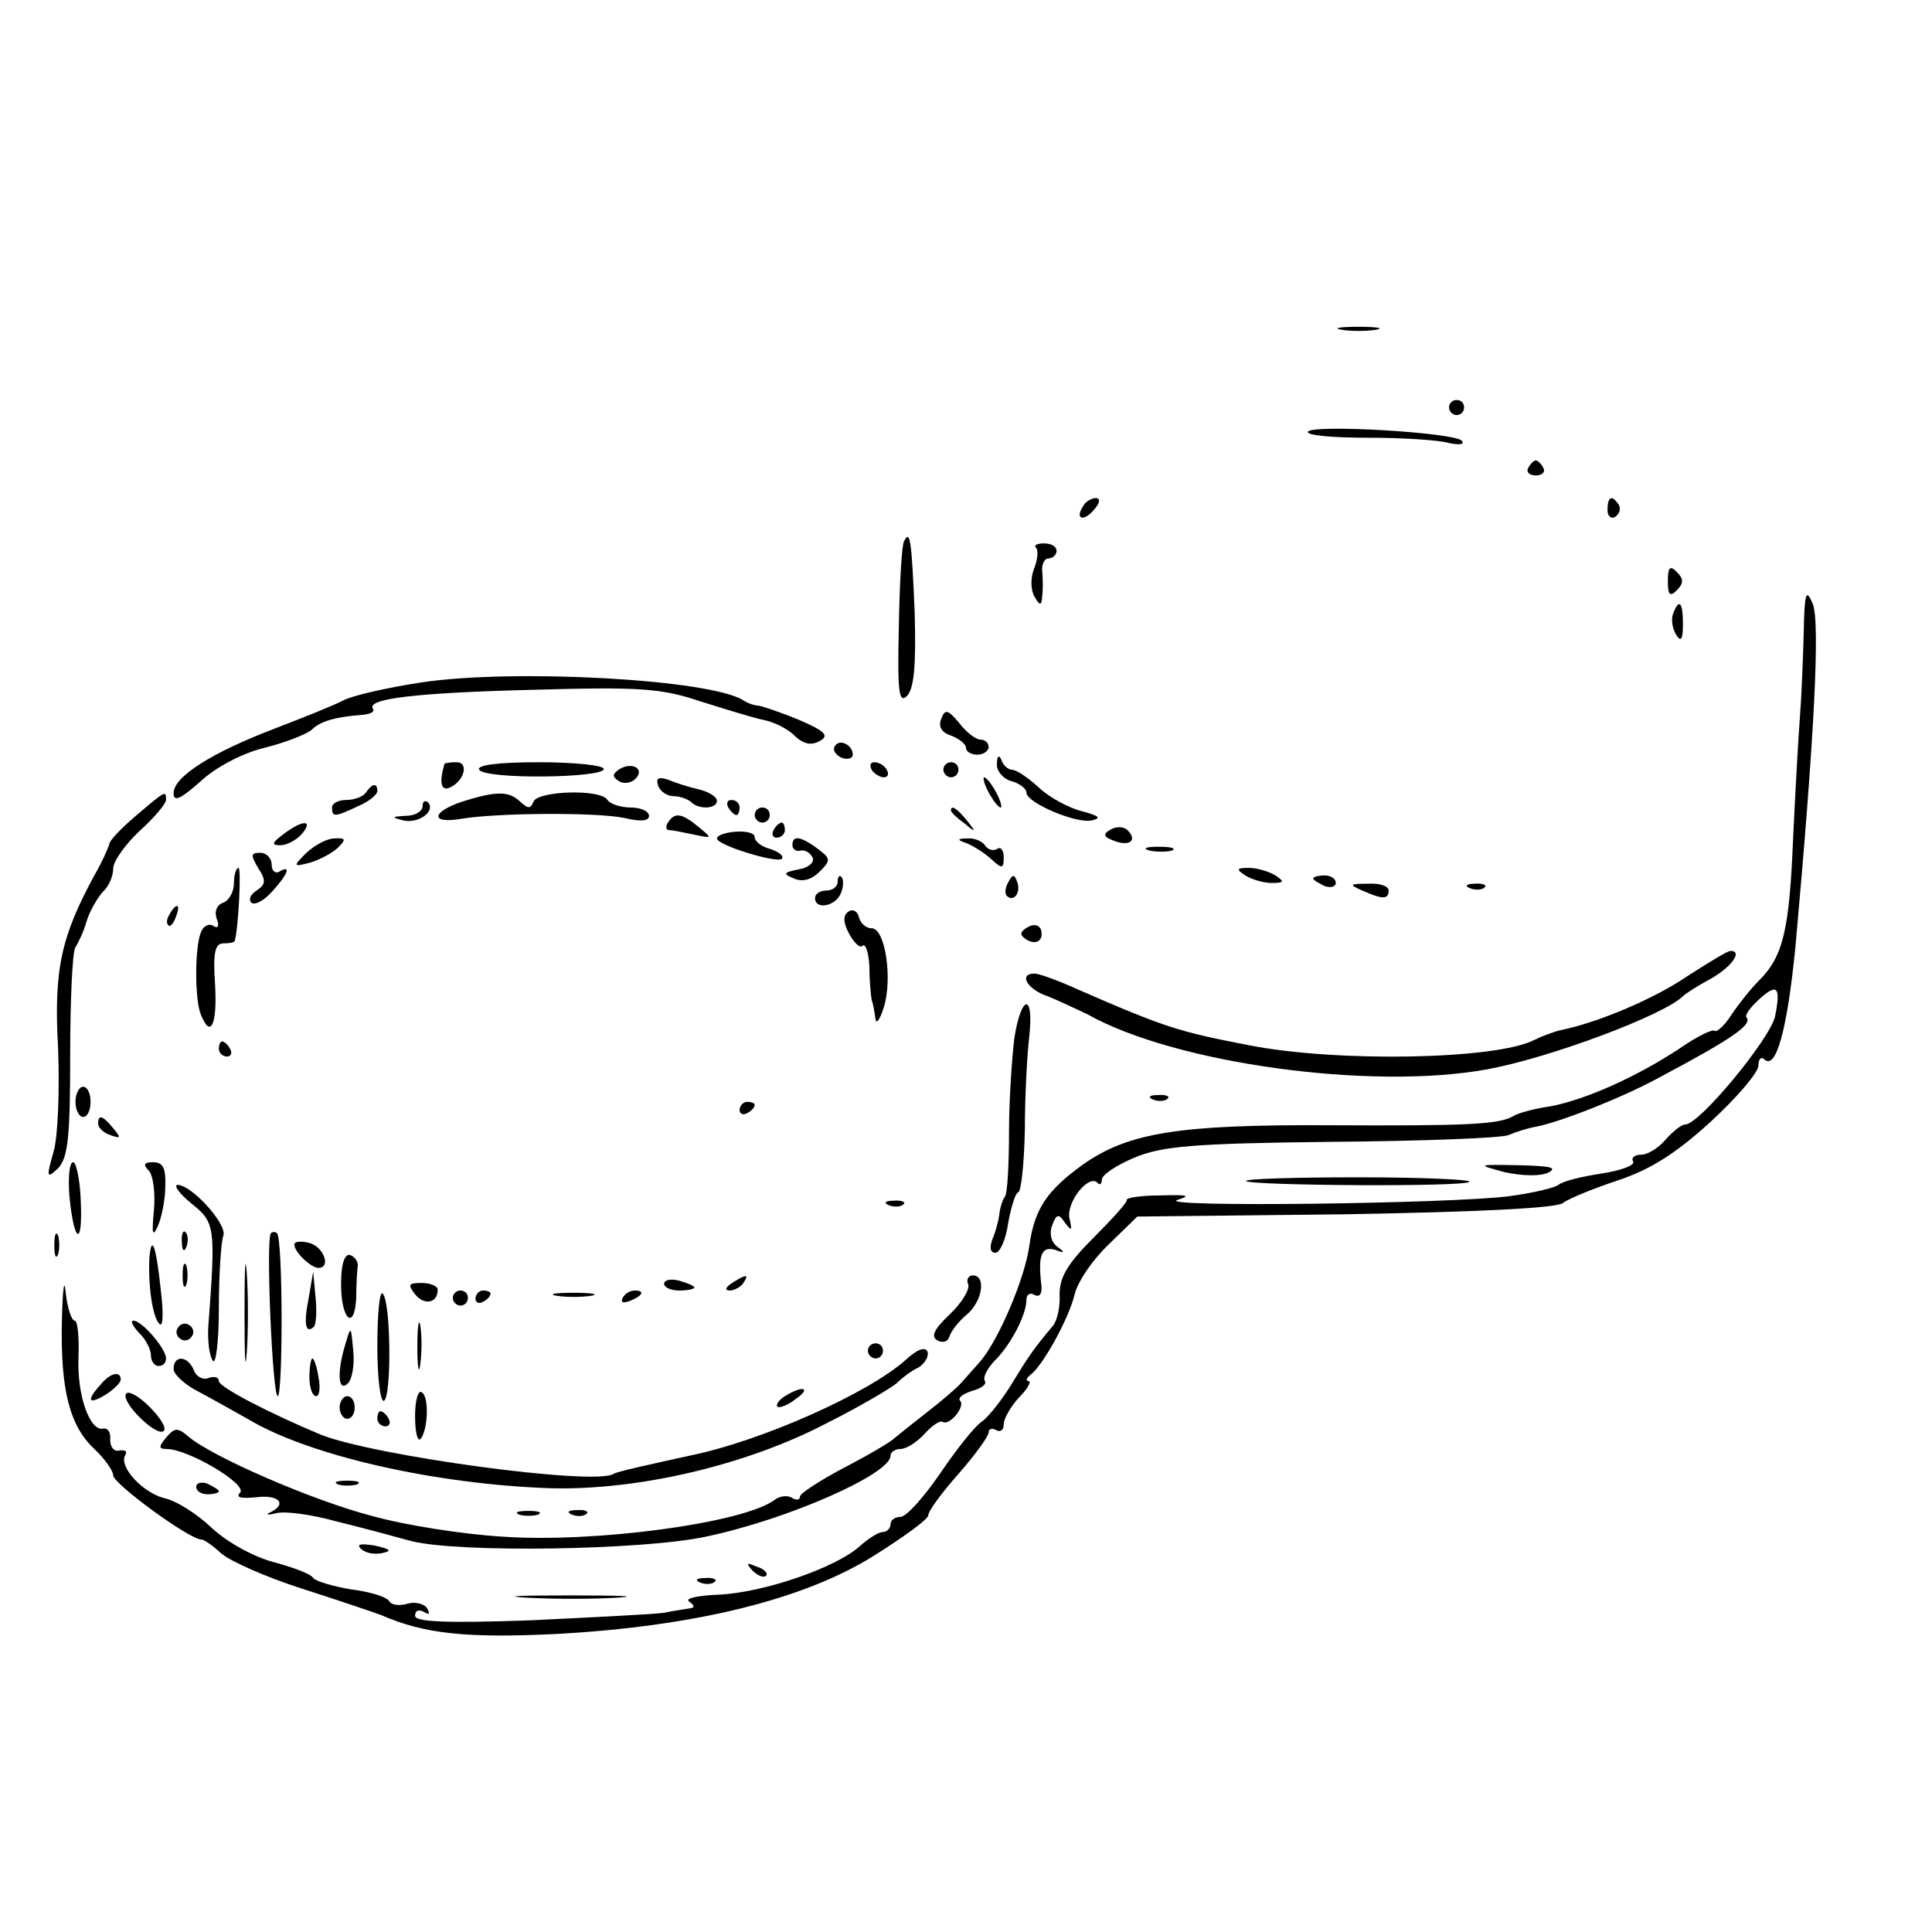
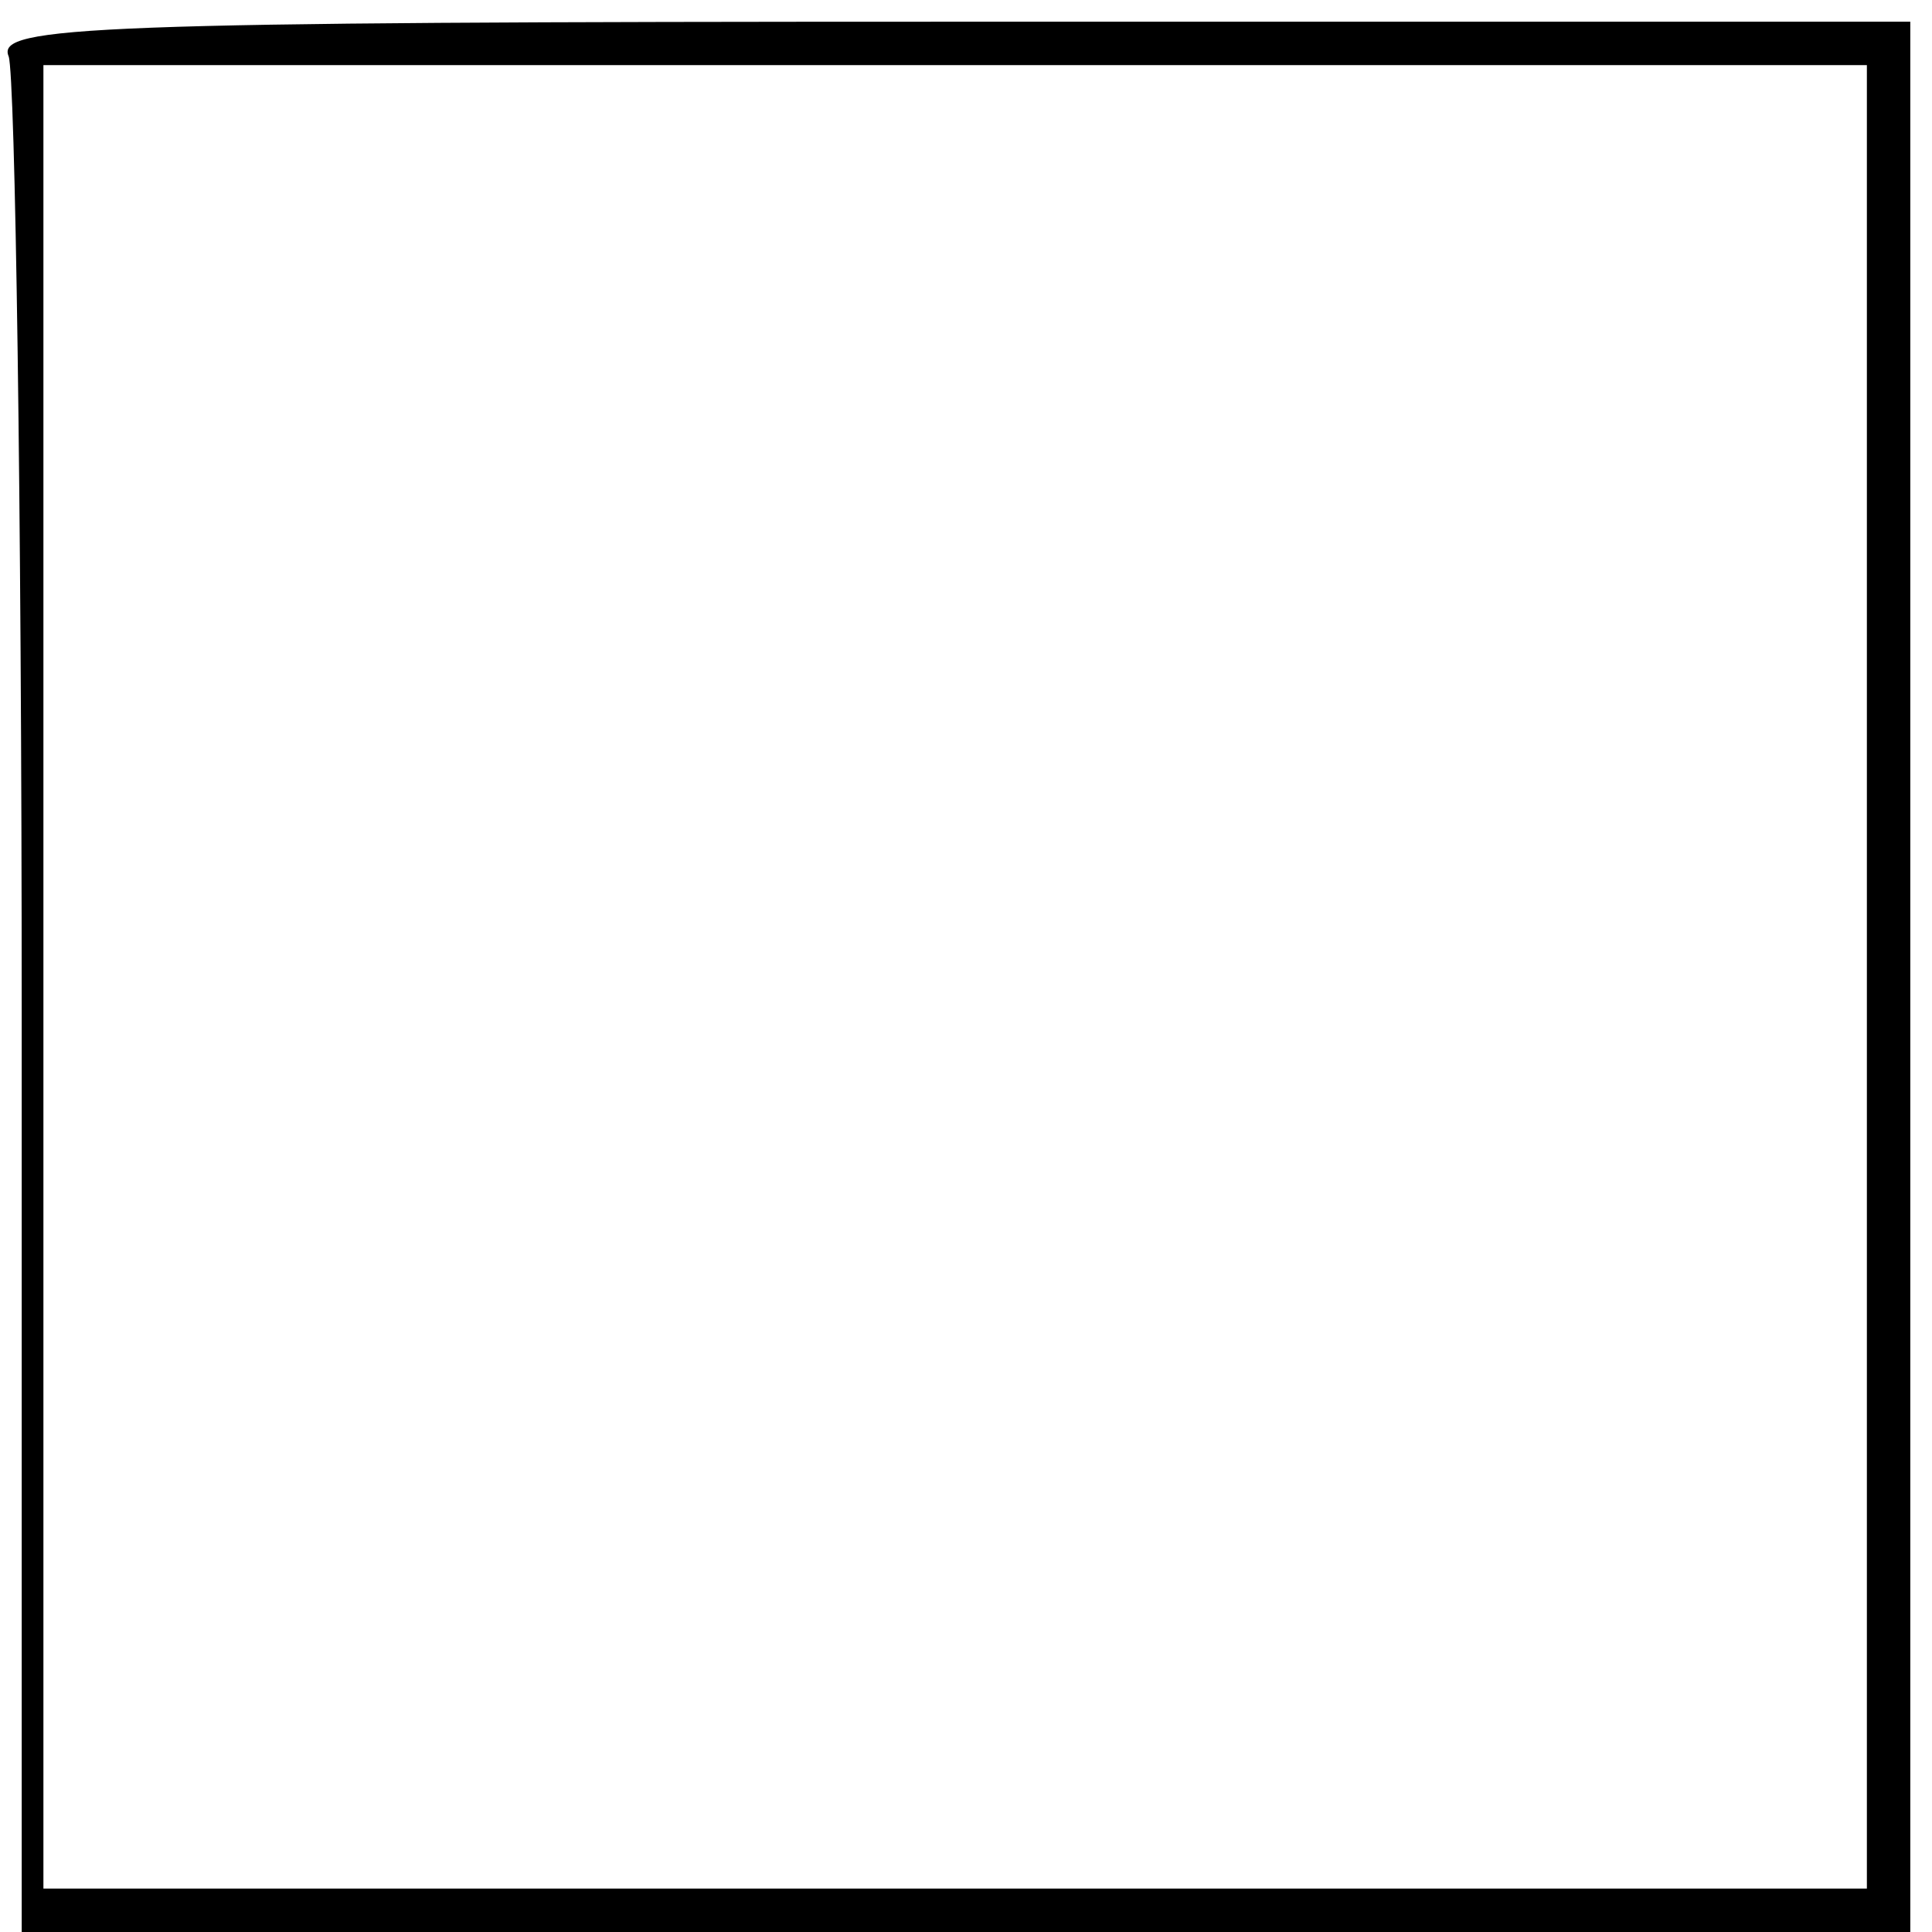
- <svg xmlns="http://www.w3.org/2000/svg" version="1.0" width="256pt" height="256pt" viewBox="0 0 256 256" preserveAspectRatio="xMidYMid meet">
-   <g transform="translate(0,256) scale(0.1,-0.1)" fill="#000000" stroke="none">
-     <path d="M1778 2123 c12 -2 32 -2 45 0 12 2 2 4 -23 4 -25 0 -35 -2 -22 -4z" />
-     <path d="M1920 2020 c0 -5 5 -10 10 -10 6 0 10 5 10 10 0 6 -4 10 -10 10 -5 0 -10 -4 -10 -10z" />
-     <path d="M1733 1988 c-2 -5 33 -8 79 -8 46 0 94 -3 108 -7 14 -3 21 -2 17 3 -10 11 -197 22 -204 12z" />
-     <path d="M2025 1940 c-3 -5 1 -10 10 -10 9 0 13 5 10 10 -3 6 -8 10 -10 10 -2 0 -7 -4 -10 -10z" />
-     <path d="M1435 1889 c-11 -17 1 -21 15 -4 8 9 8 15 2 15 -6 0 -14 -5 -17 -11z" />
-     <path d="M2130 1884 c0 -8 5 -12 10 -9 6 4 8 11 5 16 -9 14 -15 11 -15 -7z" />
-     <path d="M1198 1843 c-3 -4 -6 -55 -7 -113 -2 -87 0 -103 11 -92 9 10 12 39 10 110 -4 96 -6 111 -14 95z" />
-     <path d="M1373 1834 c3 -3 2 -16 -3 -28 -5 -13 -4 -29 1 -37 7 -12 9 -12 10 1 1 8 1 23 0 33 -1 9 3 17 8 17 6 0 11 5 11 10 0 6 -7 10 -17 10 -9 0 -14 -3 -10 -6z" />
-     <path d="M2210 1790 c0 -19 3 -21 12 -12 9 9 9 15 0 24 -9 9 -12 7 -12 -12z" />
-     <path d="M2390 1720 c-1 -36 -3 -85 -5 -110 -2 -25 -6 -97 -9 -160 -5 -122 -13 -157 -45 -189 -11 -11 -27 -31 -37 -46 -9 -14 -19 -23 -22 -21 -2 3 -23 -7 -46 -23 -56 -37 -124 -68 -172 -77 -21 -3 -43 -9 -49 -13 -19 -11 -61 -13 -245 -12 -199 1 -265 -10 -325 -52 -47 -34 -64 -58 -71 -107 -6 -45 -42 -128 -66 -155 -7 -8 -18 -20 -24 -27 -6 -7 -26 -24 -44 -38 -18 -14 -38 -30 -44 -35 -6 -6 -37 -24 -68 -40 -32 -17 -58 -34 -58 -38 0 -5 -5 -5 -10 -2 -6 4 -16 3 -23 -2 -40 -31 -240 -58 -363 -49 -50 3 -127 15 -170 27 -78 20 -214 79 -245 106 -14 12 -18 11 -29 -2 -10 -12 -10 -15 1 -15 28 0 108 -47 97 -58 -6 -6 1 -8 21 -6 31 4 42 -9 19 -20 -7 -3 -3 -4 8 -1 12 3 48 -2 80 -11 33 -8 77 -20 99 -26 63 -16 309 -12 391 6 109 23 244 83 244 107 0 5 6 9 13 9 8 0 22 9 32 20 10 11 20 18 24 16 9 -6 31 21 23 28 -3 4 4 9 16 13 12 3 20 9 17 13 -3 5 3 16 12 26 22 21 43 62 43 81 0 8 5 11 11 7 6 -3 10 1 9 12 -5 41 0 53 18 48 13 -5 14 -4 3 4 -8 6 -11 17 -7 28 6 16 9 16 17 4 9 -12 10 -11 6 6 -4 21 25 58 37 47 3 -4 6 -2 6 4 0 6 19 19 43 29 36 15 75 19 261 21 121 1 226 5 235 9 9 4 25 9 36 11 32 6 116 39 165 66 96 51 123 70 114 79 -2 3 5 13 16 23 25 23 30 18 22 -22 -7 -30 -100 -143 -119 -143 -5 0 -16 -9 -26 -20 -9 -11 -24 -20 -32 -20 -9 0 -14 -4 -11 -9 3 -5 -16 -12 -42 -16 -26 -4 -51 -10 -57 -15 -5 -4 -35 -11 -65 -15 -77 -10 -470 -15 -440 -5 19 6 14 7 -22 6 -25 0 -46 -3 -45 -6 1 -3 -19 -25 -44 -50 -34 -34 -45 -52 -45 -75 1 -16 -3 -35 -9 -42 -26 -31 -32 -40 -54 -76 -12 -20 -30 -43 -39 -50 -10 -6 -35 -38 -56 -69 -22 -32 -45 -58 -53 -58 -7 0 -13 -4 -13 -10 0 -5 -5 -10 -10 -10 -6 0 -20 -9 -31 -19 -31 -28 -126 -61 -186 -64 -28 -1 -46 -5 -40 -9 7 -5 8 -8 2 -9 -5 -1 -21 -3 -35 -6 -14 -2 -94 -6 -177 -10 -114 -4 -153 -2 -153 6 0 7 5 9 12 5 7 -4 8 -3 4 5 -4 6 -16 9 -26 6 -10 -3 -21 -2 -24 3 -3 6 -26 13 -51 16 -24 4 -47 11 -50 15 -2 5 -26 14 -52 21 -27 7 -63 27 -83 46 -19 18 -47 36 -63 39 -29 8 -60 42 -51 57 3 5 0 7 -8 6 -7 -2 -12 5 -12 14 1 10 -3 16 -9 15 -18 -4 -35 44 -33 94 1 27 -1 49 -5 49 -4 0 -10 17 -12 38 -2 20 -4 3 -5 -38 -2 -91 10 -139 43 -170 14 -13 25 -29 25 -35 0 -11 101 -85 117 -85 4 0 16 -9 27 -19 12 -10 59 -31 106 -46 47 -15 94 -31 105 -35 57 -25 113 -31 234 -25 180 10 325 45 418 103 40 25 73 49 73 54 0 6 18 30 40 55 22 25 40 50 40 55 0 5 5 6 10 3 6 -3 10 0 10 8 0 7 9 23 20 35 12 12 17 22 13 22 -4 0 -3 4 2 8 16 11 51 74 59 107 4 17 24 46 45 66 l38 37 275 3 c171 3 281 8 289 15 8 6 40 19 73 30 42 14 76 35 122 77 35 32 64 66 64 75 0 8 3 12 7 9 16 -17 31 37 42 148 25 277 33 430 23 455 -9 21 -11 15 -12 -40z" />
-     <path d="M2217 1747 c-3 -8 -1 -20 4 -28 6 -10 9 -7 9 14 0 29 -5 35 -13 14z" />
-     <path d="M560 1656 c-47 -7 -94 -18 -105 -24 -11 -6 -51 -22 -90 -37 -84 -32 -135 -64 -135 -86 0 -12 9 -8 35 15 20 19 56 38 85 45 28 7 56 18 63 24 11 11 30 17 69 20 9 1 15 4 12 8 -8 13 54 21 213 25 141 4 169 2 220 -15 32 -10 70 -22 85 -25 15 -3 34 -13 42 -22 11 -10 21 -12 32 -6 13 7 8 13 -27 28 -24 10 -48 18 -54 19 -5 0 -14 3 -20 7 -44 28 -303 42 -425 24z" />
-     <path d="M1247 1607 c-4 -10 1 -18 14 -22 10 -4 19 -11 19 -16 0 -5 7 -9 15 -9 8 0 15 5 15 10 0 6 -5 10 -11 10 -6 0 -19 10 -28 22 -15 18 -19 19 -24 5z" />
-     <path d="M1106 1571 c-3 -5 1 -11 9 -15 8 -3 15 -1 15 4 0 13 -18 22 -24 11z" />
-     <path d="M1321 1548 c-1 -9 8 -20 19 -23 11 -3 20 -10 20 -15 0 -14 67 -42 87 -37 13 3 9 6 -13 12 -17 4 -43 18 -57 31 -14 13 -30 24 -36 24 -5 0 -12 6 -14 13 -3 7 -6 6 -6 -5z" />
-     <path d="M589 1548 c-7 -24 -5 -36 6 -32 20 8 27 34 10 34 -8 0 -15 -1 -16 -2z" />
-     <path d="M635 1540 c8 -13 165 -11 165 1 0 5 -39 9 -86 9 -56 0 -83 -4 -79 -10z" />
-     <path d="M821 1541 c-10 -7 -10 -10 -1 -16 6 -4 16 -3 22 3 13 13 -4 23 -21 13z" />
-     <path d="M1155 1540 c3 -5 11 -10 16 -10 6 0 7 5 4 10 -3 6 -11 10 -16 10 -6 0 -7 -4 -4 -10z" />
-     <path d="M1250 1540 c0 -5 5 -10 10 -10 6 0 10 5 10 10 0 6 -4 10 -10 10 -5 0 -10 -4 -10 -10z" />
-     <path d="M872 1519 c3 -8 12 -14 21 -14 8 0 19 -4 23 -8 10 -10 34 -9 34 2 0 5 -11 12 -24 15 -13 3 -32 9 -41 13 -13 4 -16 2 -13 -8z" />
-     <path d="M1310 1510 c6 -11 13 -20 16 -20 2 0 0 9 -6 20 -6 11 -13 20 -16 20 -2 0 0 -9 6 -20z" />
-     <path d="M485 1510 c-3 -5 -15 -10 -26 -10 -10 0 -19 -4 -19 -10 0 -13 3 -13 35 2 14 6 25 15 25 20 0 11 -7 10 -15 -2z" />
-     <path d="M180 1479 c-19 -16 -35 -33 -35 -37 -1 -4 -9 -23 -20 -42 -44 -81 -54 -125 -48 -229 2 -55 0 -116 -6 -137 -10 -35 -9 -36 6 -22 13 14 16 40 16 150 0 73 3 138 7 143 4 6 11 21 15 35 4 13 14 30 21 38 8 7 14 21 14 31 0 10 16 32 35 50 19 17 35 36 35 41 0 13 0 13 -40 -21z" />
-     <path d="M613 1498 c-42 -14 -43 -30 -2 -23 47 8 180 9 217 1 21 -5 32 -4 32 3 0 6 -11 11 -24 11 -14 0 -28 5 -31 10 -9 15 -92 12 -98 -2 -4 -10 -7 -10 -18 0 -15 14 -31 14 -76 0z" />
-     <path d="M560 1492 c0 -7 -10 -13 -22 -13 -19 -1 -20 -2 -4 -6 20 -5 44 12 33 24 -4 3 -7 1 -7 -5z" />
-     <path d="M965 1490 c3 -5 8 -10 11 -10 2 0 4 5 4 10 0 6 -5 10 -11 10 -5 0 -7 -4 -4 -10z" />
-     <path d="M1000 1480 c0 -5 5 -10 10 -10 6 0 10 5 10 10 0 6 -4 10 -10 10 -5 0 -10 -4 -10 -10z" />
-     <path d="M1260 1486 c0 -2 8 -10 18 -17 15 -13 16 -12 3 4 -13 16 -21 21 -21 13z" />
-     <path d="M885 1470 c-3 -5 -3 -10 2 -10 4 0 19 -3 33 -6 24 -5 24 -5 6 10 -23 19 -32 20 -41 6z" />
-     <path d="M376 1455 c-16 -12 -17 -15 -4 -15 8 0 21 7 28 15 16 19 1 19 -24 0z" />
-     <path d="M1025 1460 c-3 -5 -1 -10 4 -10 6 0 11 5 11 10 0 6 -2 10 -4 10 -3 0 -8 -4 -11 -10z" />
-     <path d="M1472 1461 c-11 -6 -10 -10 4 -15 20 -8 32 0 18 14 -5 5 -15 5 -22 1z" />
-     <path d="M950 1449 c0 -9 79 -33 86 -27 3 4 -4 9 -15 13 -12 3 -21 10 -21 16 0 5 -11 8 -25 7 -14 -1 -25 -5 -25 -9z" />
-     <path d="M406 1430 c-18 -18 -18 -19 5 -13 13 4 30 13 37 20 11 11 10 13 -5 12 -10 0 -26 -9 -37 -19z" />
-     <path d="M1050 1440 c0 -5 5 -9 11 -7 6 1 13 -3 16 -10 2 -6 -6 -13 -19 -15 -20 -4 -21 -6 -6 -12 11 -5 23 -2 34 9 15 15 15 17 -2 30 -23 17 -34 19 -34 5z" />
-     <path d="M1280 1443 c8 -3 23 -12 33 -21 15 -14 17 -13 17 2 0 9 -4 15 -9 11 -5 -3 -12 -1 -16 5 -3 5 -14 10 -23 9 -14 0 -14 -2 -2 -6z" />
-     <path d="M1523 1433 c9 -2 23 -2 30 0 6 3 -1 5 -18 5 -16 0 -22 -2 -12 -5z" />
-     <path d="M342 1410 c11 -17 10 -22 -2 -30 -8 -5 -11 -12 -7 -16 4 -4 16 2 27 14 21 23 27 37 10 27 -5 -3 -10 1 -10 9 0 9 -7 16 -15 16 -13 0 -13 -3 -3 -20z" />
-     <path d="M310 1390 c0 -11 -6 -23 -14 -26 -9 -3 -12 -12 -9 -21 4 -10 2 -14 -4 -10 -6 4 -14 0 -17 -9 -8 -20 -8 -88 0 -108 13 -33 22 -14 19 39 -3 43 0 55 11 55 8 0 14 1 15 3 5 18 9 97 5 97 -3 0 -6 -9 -6 -20z" />
-     <path d="M1650 1400 c8 -5 24 -10 35 -10 17 0 17 2 5 10 -8 5 -24 10 -35 10 -17 0 -17 -2 -5 -10z" />
-     <path d="M1110 1392 c0 -7 -7 -12 -15 -12 -8 0 -15 -4 -15 -10 0 -16 27 -11 34 6 4 9 4 19 1 22 -3 3 -5 0 -5 -6z" />
-     <path d="M1336 1391 c-4 -7 -5 -15 -2 -18 9 -9 19 4 14 18 -4 11 -6 11 -12 0z" />
-     <path d="M1740 1396 c0 -2 7 -6 15 -10 8 -3 15 -1 15 4 0 6 -7 10 -15 10 -8 0 -15 -2 -15 -4z" />
-     <path d="M1805 1380 c27 -12 35 -12 35 0 0 6 -12 10 -27 9 -25 0 -26 -1 -8 -9z" />
-     <path d="M1948 1383 c7 -3 16 -2 19 1 4 3 -2 6 -13 5 -11 0 -14 -3 -6 -6z" />
-     <path d="M225 1349 c-4 -6 -5 -12 -2 -15 2 -3 7 2 10 11 7 17 1 20 -8 4z" />
-     <path d="M1124 1352 c-7 -5 -7 -14 1 -29 7 -13 15 -20 18 -16 4 3 8 -9 9 -28 0 -19 2 -38 3 -44 2 -5 4 -17 5 -25 1 -8 6 -1 11 15 12 38 2 105 -16 105 -8 0 -15 7 -17 15 -2 8 -8 11 -14 7z" />
-     <path d="M1361 1331 c-10 -6 -10 -10 -1 -16 13 -8 24 -1 19 14 -3 6 -10 7 -18 2z" />
-     <path d="M2235 1266 c-44 -30 -118 -61 -167 -71 -9 -2 -25 -8 -35 -13 -50 -26 -261 -30 -378 -7 -93 18 -110 23 -227 74 -26 12 -52 21 -57 21 -22 0 -10 -21 17 -30 15 -6 38 -17 53 -24 115 -65 375 -101 529 -73 83 15 235 72 260 97 3 3 18 13 35 22 29 16 45 38 28 38 -4 0 -30 -16 -58 -34z" />
-     <path d="M1344 1184 c-3 -25 -7 -81 -7 -123 0 -42 -2 -80 -5 -86 -4 -5 -7 -16 -8 -25 -1 -8 -5 -23 -9 -32 -4 -11 -3 -18 4 -18 6 0 14 18 17 40 4 22 10 40 13 40 4 0 8 37 9 83 0 45 3 101 6 125 6 57 -11 54 -20 -4z" />
-     <path d="M290 1170 c0 -5 5 -10 11 -10 5 0 7 5 4 10 -3 6 -8 10 -11 10 -2 0 -4 -4 -4 -10z" />
-     <path d="M100 1100 c0 -11 5 -20 10 -20 6 0 10 9 10 20 0 11 -4 20 -10 20 -5 0 -10 -9 -10 -20z" />
-     <path d="M1528 1103 c7 -3 16 -2 19 1 4 3 -2 6 -13 5 -11 0 -14 -3 -6 -6z" />
-     <path d="M980 1089 c0 -5 5 -7 10 -4 6 3 10 8 10 11 0 2 -4 4 -10 4 -5 0 -10 -5 -10 -11z" />
-     <path d="M130 1071 c0 -5 7 -12 16 -15 14 -5 15 -4 4 9 -14 17 -20 19 -20 6z" />
-     <path d="M92 975 c6 -63 18 -68 15 -6 -1 28 -6 51 -10 51 -5 0 -7 -20 -5 -45z" />
-     <path d="M197 1009 c6 -6 9 -30 7 -52 -3 -32 -2 -37 5 -22 5 11 10 35 10 53 1 24 -3 32 -16 32 -12 0 -14 -3 -6 -11z" />
-     <path d="M1993 1007 c22 -5 47 -6 58 -1 14 7 3 9 -38 10 -56 1 -57 1 -20 -9z" />
-     <path d="M1651 995 c7 -6 289 -8 296 -1 4 3 -63 6 -147 6 -84 0 -151 -2 -149 -5z" />
-     <path d="M254 965 c31 -25 32 -30 22 -163 -1 -17 1 -38 6 -45 4 -6 8 25 8 70 0 45 3 88 6 96 5 15 -42 67 -61 67 -5 -1 3 -12 19 -25z" />
-     <path d="M1178 963 c7 -3 16 -2 19 1 4 3 -2 6 -13 5 -11 0 -14 -3 -6 -6z" />
-     <path d="M72 910 c0 -14 2 -19 5 -12 2 6 2 18 0 25 -3 6 -5 1 -5 -13z" />
-     <path d="M241 914 c0 -11 3 -14 6 -6 3 7 2 16 -1 19 -3 4 -6 -2 -5 -13z" />
-     <path d="M359 926 c-7 -7 2 -216 9 -216 7 0 7 209 -1 216 -2 2 -6 2 -8 0z" />
-     <path d="M324 820 c0 -58 1 -81 3 -52 2 28 2 76 0 105 -2 28 -3 5 -3 -53z" />
-     <path d="M390 911 c0 -10 22 -31 32 -31 17 0 7 28 -12 33 -11 3 -20 2 -20 -2z" />
-     <path d="M198 894 c-2 -36 4 -79 13 -88 5 -6 6 13 2 45 -6 57 -12 75 -15 43z" />
-     <path d="M452 861 c-1 -47 17 -67 20 -22 0 17 1 36 2 43 1 6 -4 13 -10 15 -7 2 -12 -11 -12 -36z" />
-     <path d="M242 870 c0 -14 2 -19 5 -12 2 6 2 18 0 25 -3 6 -5 1 -5 -13z" />
-     <path d="M409 840 c-7 -35 -4 -48 7 -38 3 4 4 21 2 40 l-3 33 -6 -35z" />
-     <path d="M880 859 c0 -5 9 -9 20 -9 11 0 20 2 20 4 0 2 -9 6 -20 9 -11 3 -20 1 -20 -4z" />
-     <path d="M970 860 c-9 -6 -10 -10 -3 -10 6 0 15 5 18 10 8 12 4 12 -15 0z" />
-     <path d="M1283 858 c2 -7 -9 -25 -25 -40 -20 -19 -25 -29 -16 -34 7 -4 14 -2 16 5 2 7 13 21 23 29 21 18 26 52 8 52 -6 0 -9 -6 -6 -12z" />
-     <path d="M550 845 c12 -15 30 -12 30 6 0 5 -10 9 -21 9 -18 0 -19 -2 -9 -15z" />
-     <path d="M500 776 c0 -42 4 -75 9 -72 10 7 9 132 -2 142 -4 4 -7 -27 -7 -70z" />
-     <path d="M600 840 c0 -5 5 -10 10 -10 6 0 10 5 10 10 0 6 -4 10 -10 10 -5 0 -10 -4 -10 -10z" />
-     <path d="M630 839 c0 -5 5 -7 10 -4 6 3 10 8 10 11 0 2 -4 4 -10 4 -5 0 -10 -5 -10 -11z" />
-     <path d="M738 843 c12 -2 32 -2 45 0 12 2 2 4 -23 4 -25 0 -35 -2 -22 -4z" />
-     <path d="M825 840 c-3 -6 1 -7 9 -4 18 7 21 14 7 14 -6 0 -13 -4 -16 -10z" />
-     <path d="M553 775 c0 -27 2 -38 4 -22 2 15 2 37 0 50 -2 12 -4 0 -4 -28z" />
-     <path d="M184 794 c9 -8 16 -22 16 -30 0 -8 5 -14 10 -14 6 0 10 4 10 10 0 13 -32 50 -43 50 -5 0 -1 -7 7 -16z" />
-     <path d="M236 801 c-4 -5 -2 -12 3 -15 5 -4 12 -2 15 3 4 5 2 12 -3 15 -5 4 -12 2 -15 -3z" />
-     <path d="M458 780 c-12 -38 -10 -66 3 -53 6 6 9 26 7 44 -3 32 -3 33 -10 9z" />
-     <path d="M1150 770 c0 -5 5 -10 10 -10 6 0 10 5 10 10 0 6 -4 10 -10 10 -5 0 -10 -4 -10 -10z" />
-     <path d="M1200 758 c-49 -44 -192 -108 -287 -127 -50 -11 -96 -21 -100 -24 -25 -16 -318 24 -388 52 -67 28 -135 63 -135 71 0 5 -6 7 -14 4 -7 -3 -16 2 -19 10 -8 20 -27 21 -27 2 0 -7 15 -21 33 -30 17 -9 47 -26 65 -36 81 -49 250 -87 402 -92 114 -3 258 30 365 86 44 22 86 47 93 53 7 7 20 17 29 21 8 5 14 14 12 21 -3 7 -14 3 -29 -11z" />
-     <path d="M410 735 c0 -14 4 -25 9 -25 4 0 6 11 3 25 -2 14 -6 25 -8 25 -2 0 -4 -11 -4 -25z" />
-     <path d="M133 725 c-19 -21 -16 -27 7 -13 11 7 20 16 20 20 0 12 -14 9 -27 -7z" />
-     <path d="M167 713 c-7 -11 41 -58 50 -49 4 4 -5 18 -19 32 -14 14 -28 22 -31 17z" />
-     <path d="M550 684 c0 -21 3 -34 7 -31 10 11 12 56 2 62 -5 4 -9 -11 -9 -31z" />
-     <path d="M1040 710 c-8 -5 -12 -11 -10 -14 3 -2 14 2 24 10 22 15 10 19 -14 4z" />
-     <path d="M450 695 c0 -8 5 -15 10 -15 6 0 10 7 10 15 0 8 -4 15 -10 15 -5 0 -10 -7 -10 -15z" />
-     <path d="M500 680 c0 -5 5 -10 11 -10 5 0 7 5 4 10 -3 6 -8 10 -11 10 -2 0 -4 -4 -4 -10z" />
-     <path d="M260 590 c0 -6 7 -10 15 -10 8 0 15 2 15 4 0 2 -7 6 -15 10 -8 3 -15 1 -15 -4z" />
-     <path d="M448 593 c6 -2 18 -2 25 0 6 3 1 5 -13 5 -14 0 -19 -2 -12 -5z" />
-     <path d="M688 553 c6 -2 18 -2 25 0 6 3 1 5 -13 5 -14 0 -19 -2 -12 -5z" />
-     <path d="M758 553 c7 -3 16 -2 19 1 4 3 -2 6 -13 5 -11 0 -14 -3 -6 -6z" />
-     <path d="M478 508 c6 -6 18 -8 28 -6 14 3 12 5 -9 10 -19 3 -25 2 -19 -4z" />
-     <path d="M997 479 c7 -7 15 -10 18 -7 3 3 -2 9 -12 12 -14 6 -15 5 -6 -5z" />
-     <path d="M928 463 c7 -3 16 -2 19 1 4 3 -2 6 -13 5 -11 0 -14 -3 -6 -6z" />
-     <path d="M698 443 c34 -2 88 -2 120 0 31 2 3 3 -63 3 -66 0 -92 -1 -57 -3z" />
+ <svg xmlns="http://www.w3.org/2000/svg" version="1.0" width="89pt" height="89pt" viewBox="0 0 89 89" preserveAspectRatio="xMidYMid meet">
+   <g transform="translate(0,89) scale(0.1,-0.1)" fill="#000000" stroke="none">
+     <path d="M4 864 c3 -9 6 -207 6 -440 l0 -424 435 0 435 0 0 440 0 440 -441 0 c-398 0 -441 -2 -435 -16z m856 -424 l0 -420 -420 0 -420 0 0 420 0 420 420 0 420 0 0 -420z" />
  </g>
</svg>
